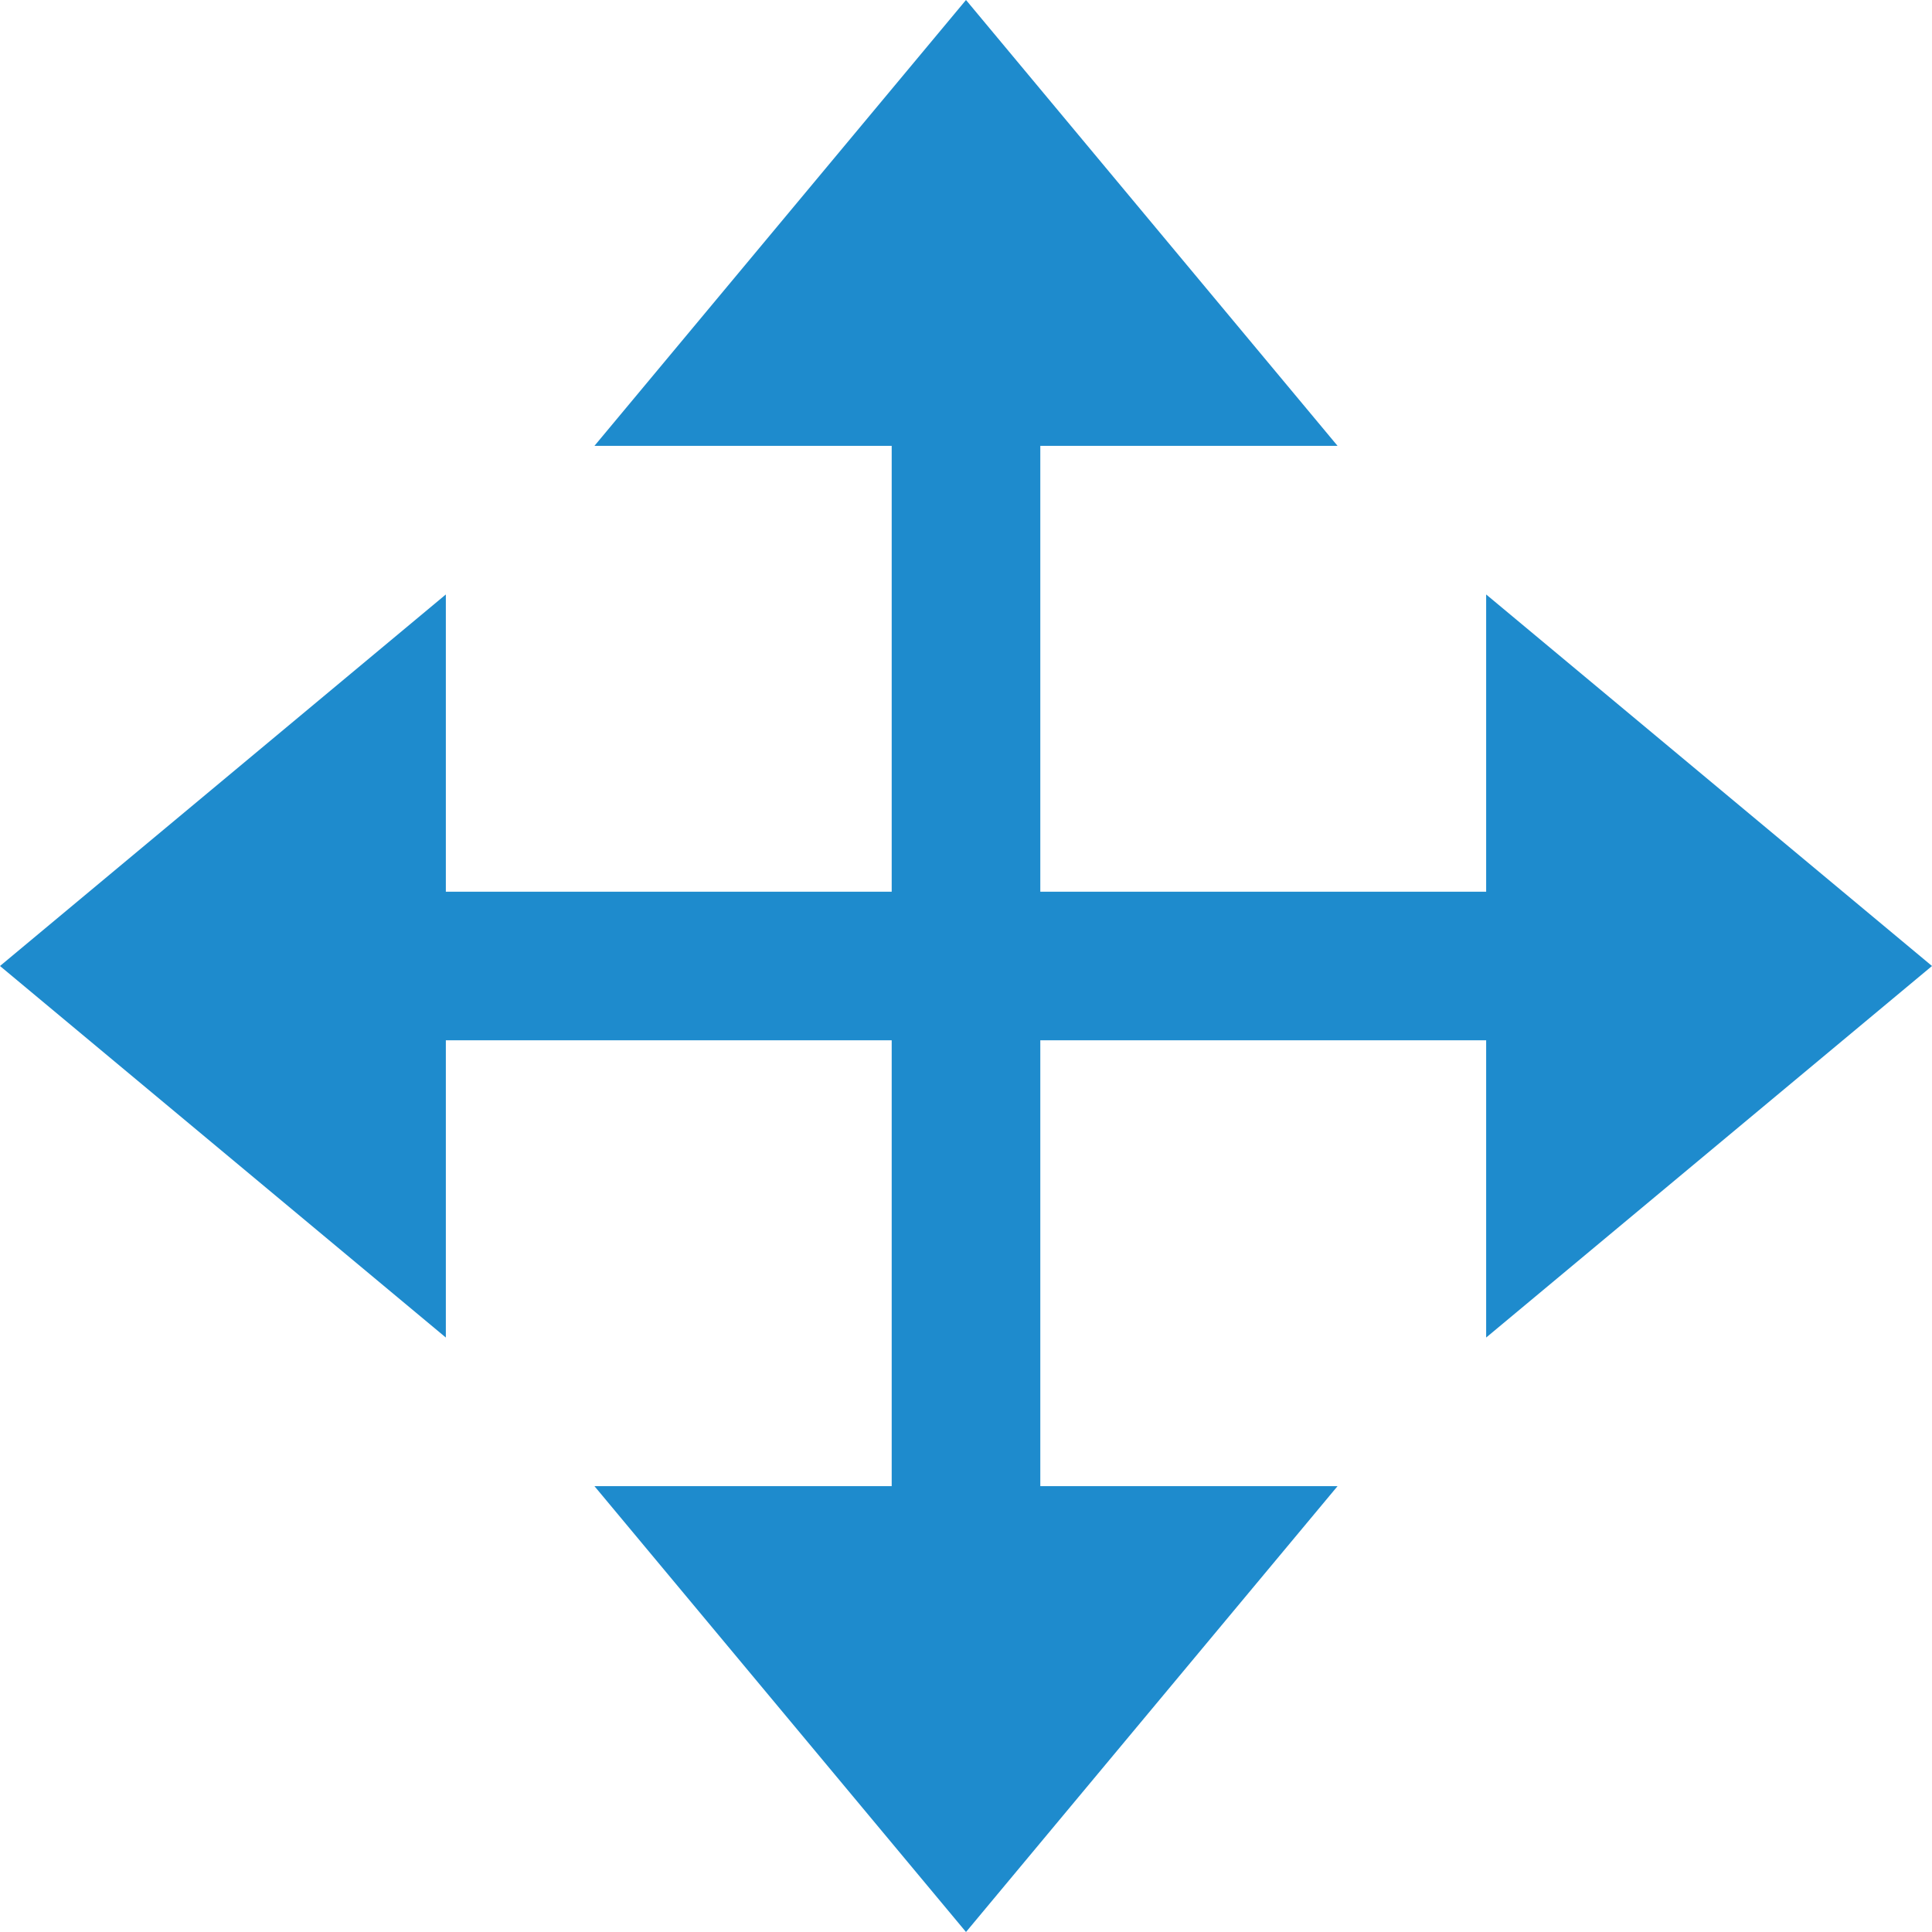
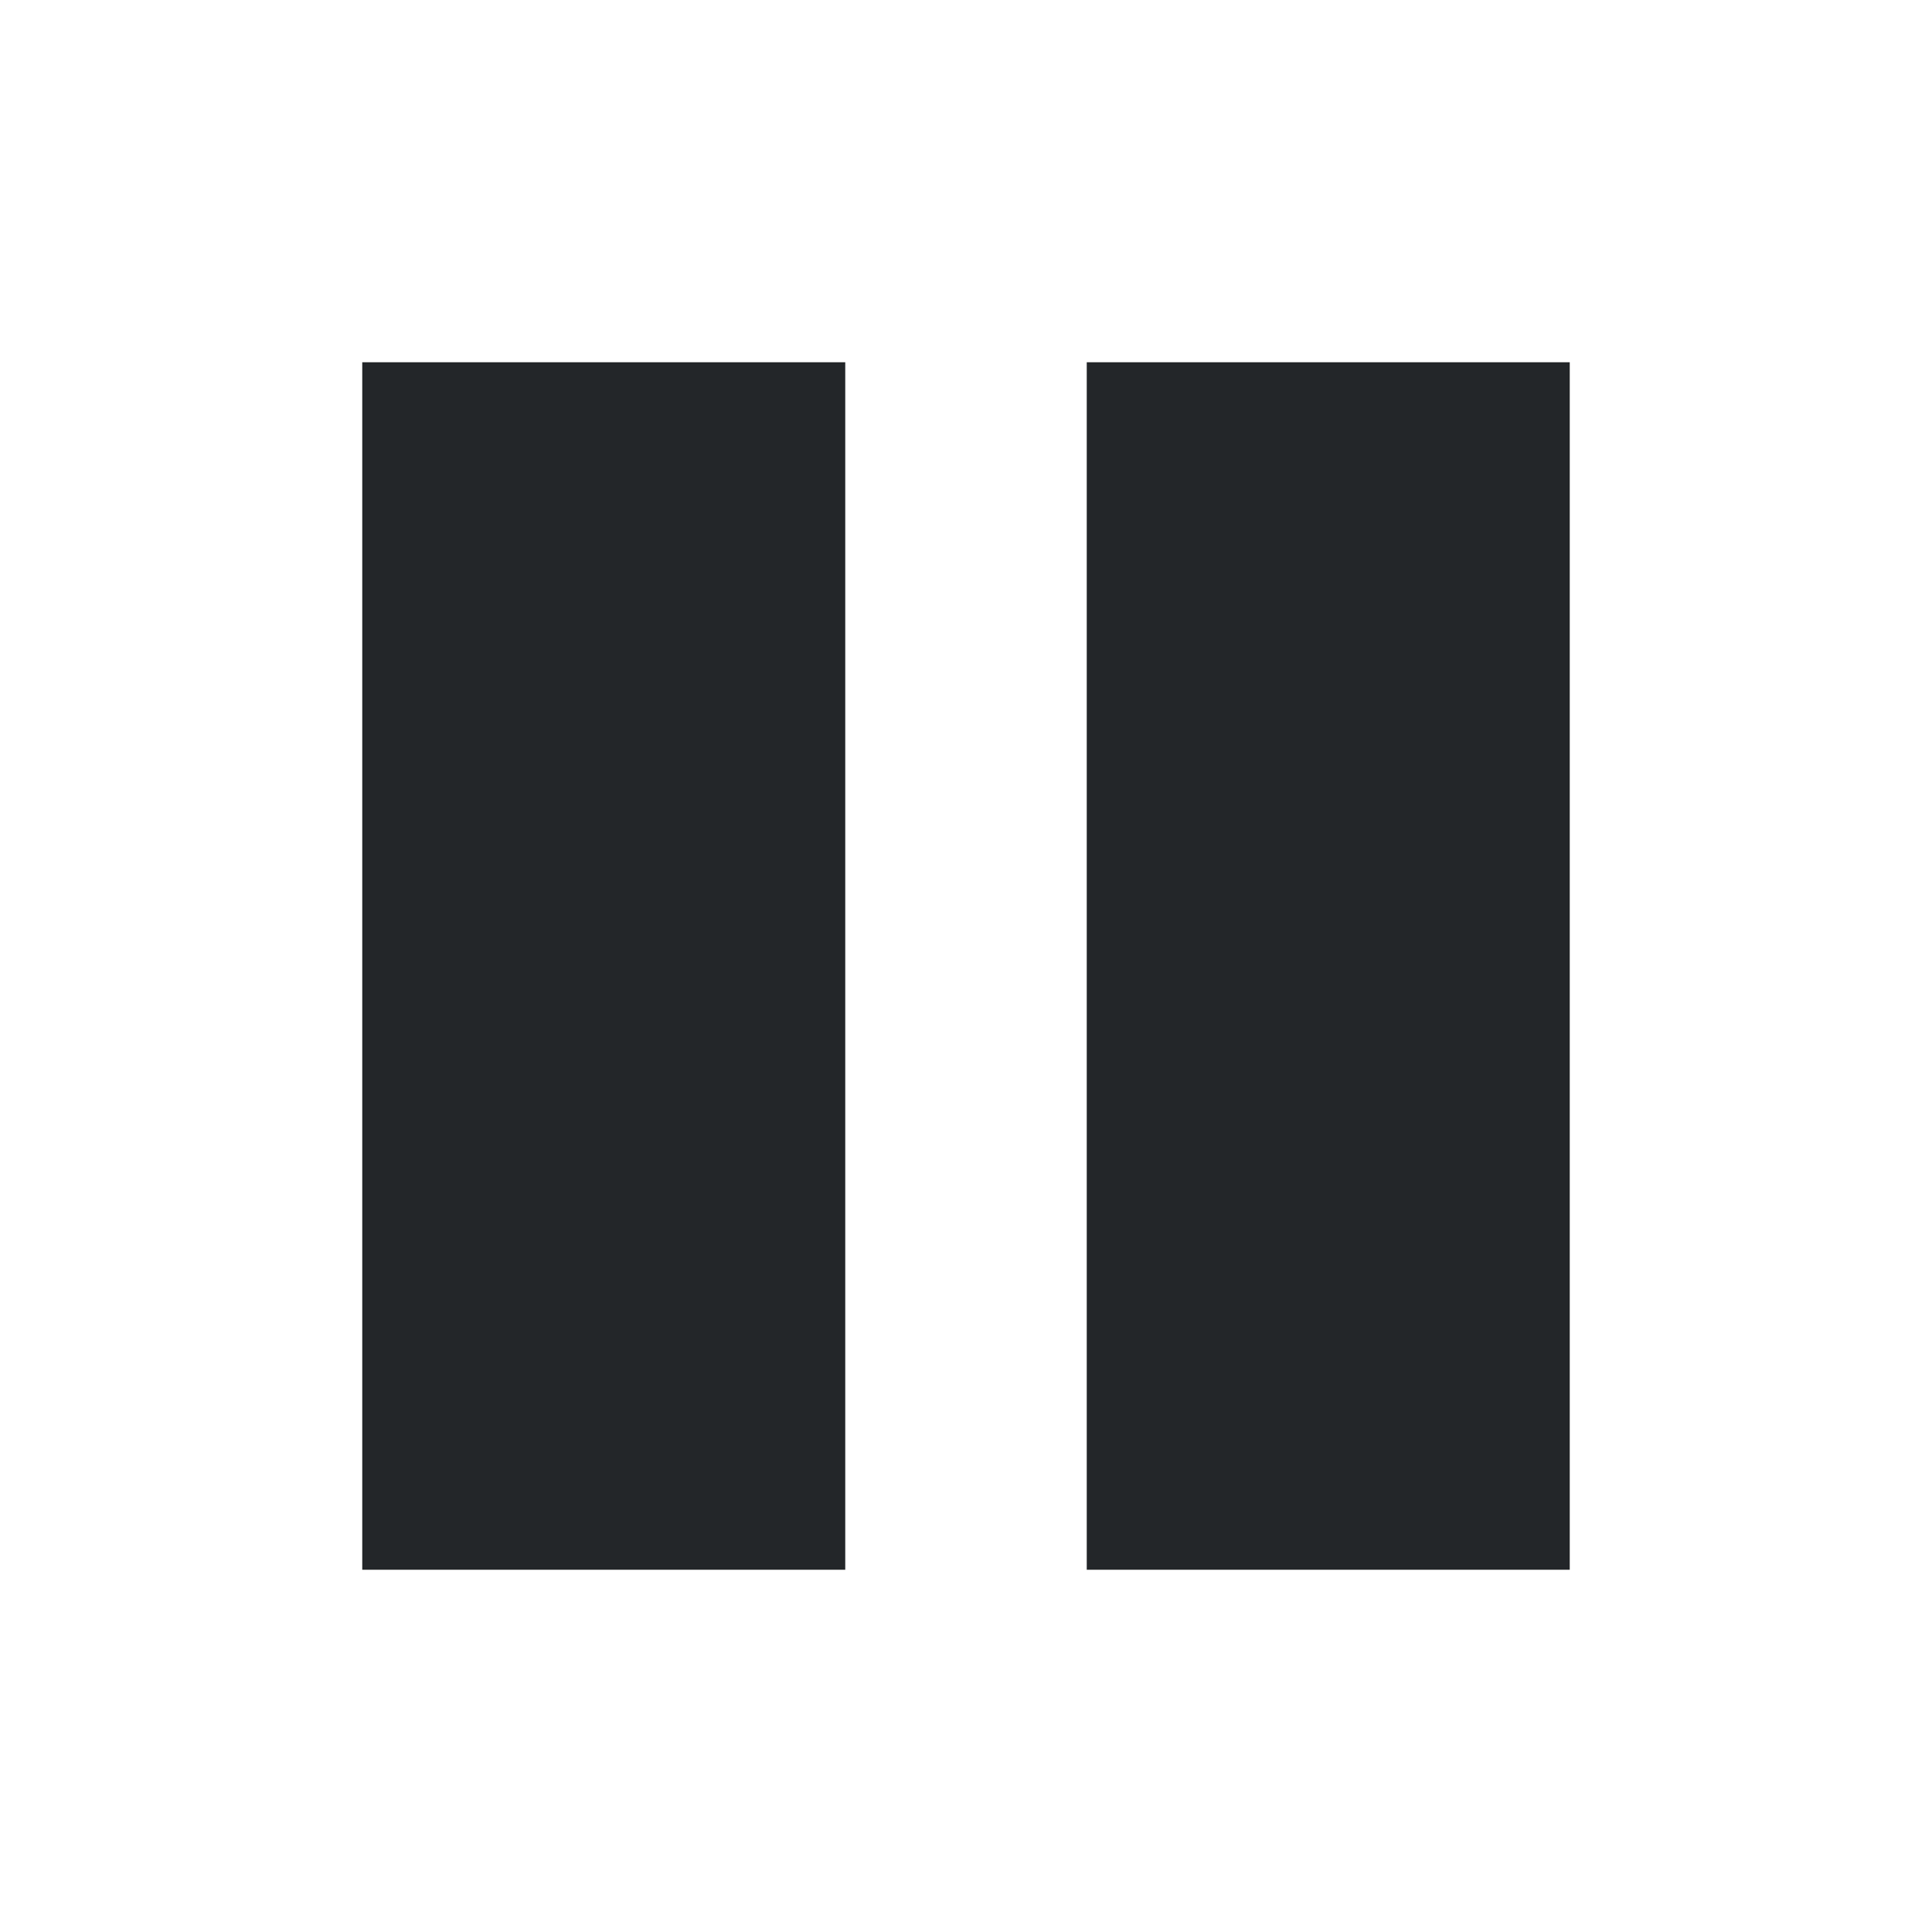
- <svg xmlns="http://www.w3.org/2000/svg" viewBox="0 0 13 13" version="1.1" id="svg4" width="13" height="13">
-   <defs id="defs8" />
-   <path d="M 6.5,0 4,3 H 6 V 6 H 3 V 4 L 0,6.5 3,9 V 7 h 3 v 3 H 4 L 6.5,13 9,10 H 7 V 7 h 3 V 9 L 13,6.5 10,4 V 6 H 7 V 3 h 2 z" id="path2" style="fill:#1e8bcd" />
+ <svg xmlns="http://www.w3.org/2000/svg" viewBox="0 0 32 32" version="1.1" id="svg5">
+   <defs id="defs3051">
+     <style type="text/css" id="current-color-scheme">
+       .ColorScheme-Text {
+         color:#232629;
+       }
+       </style>
+   </defs>
+   <path style="fill:currentColor;fill-opacity:1;stroke:none" d="m 6 6 0 20 8 0 0 -20 z m 12 0 0 20 8 0 0 -20 z" id="path8" class="ColorScheme-Text" />
</svg>
